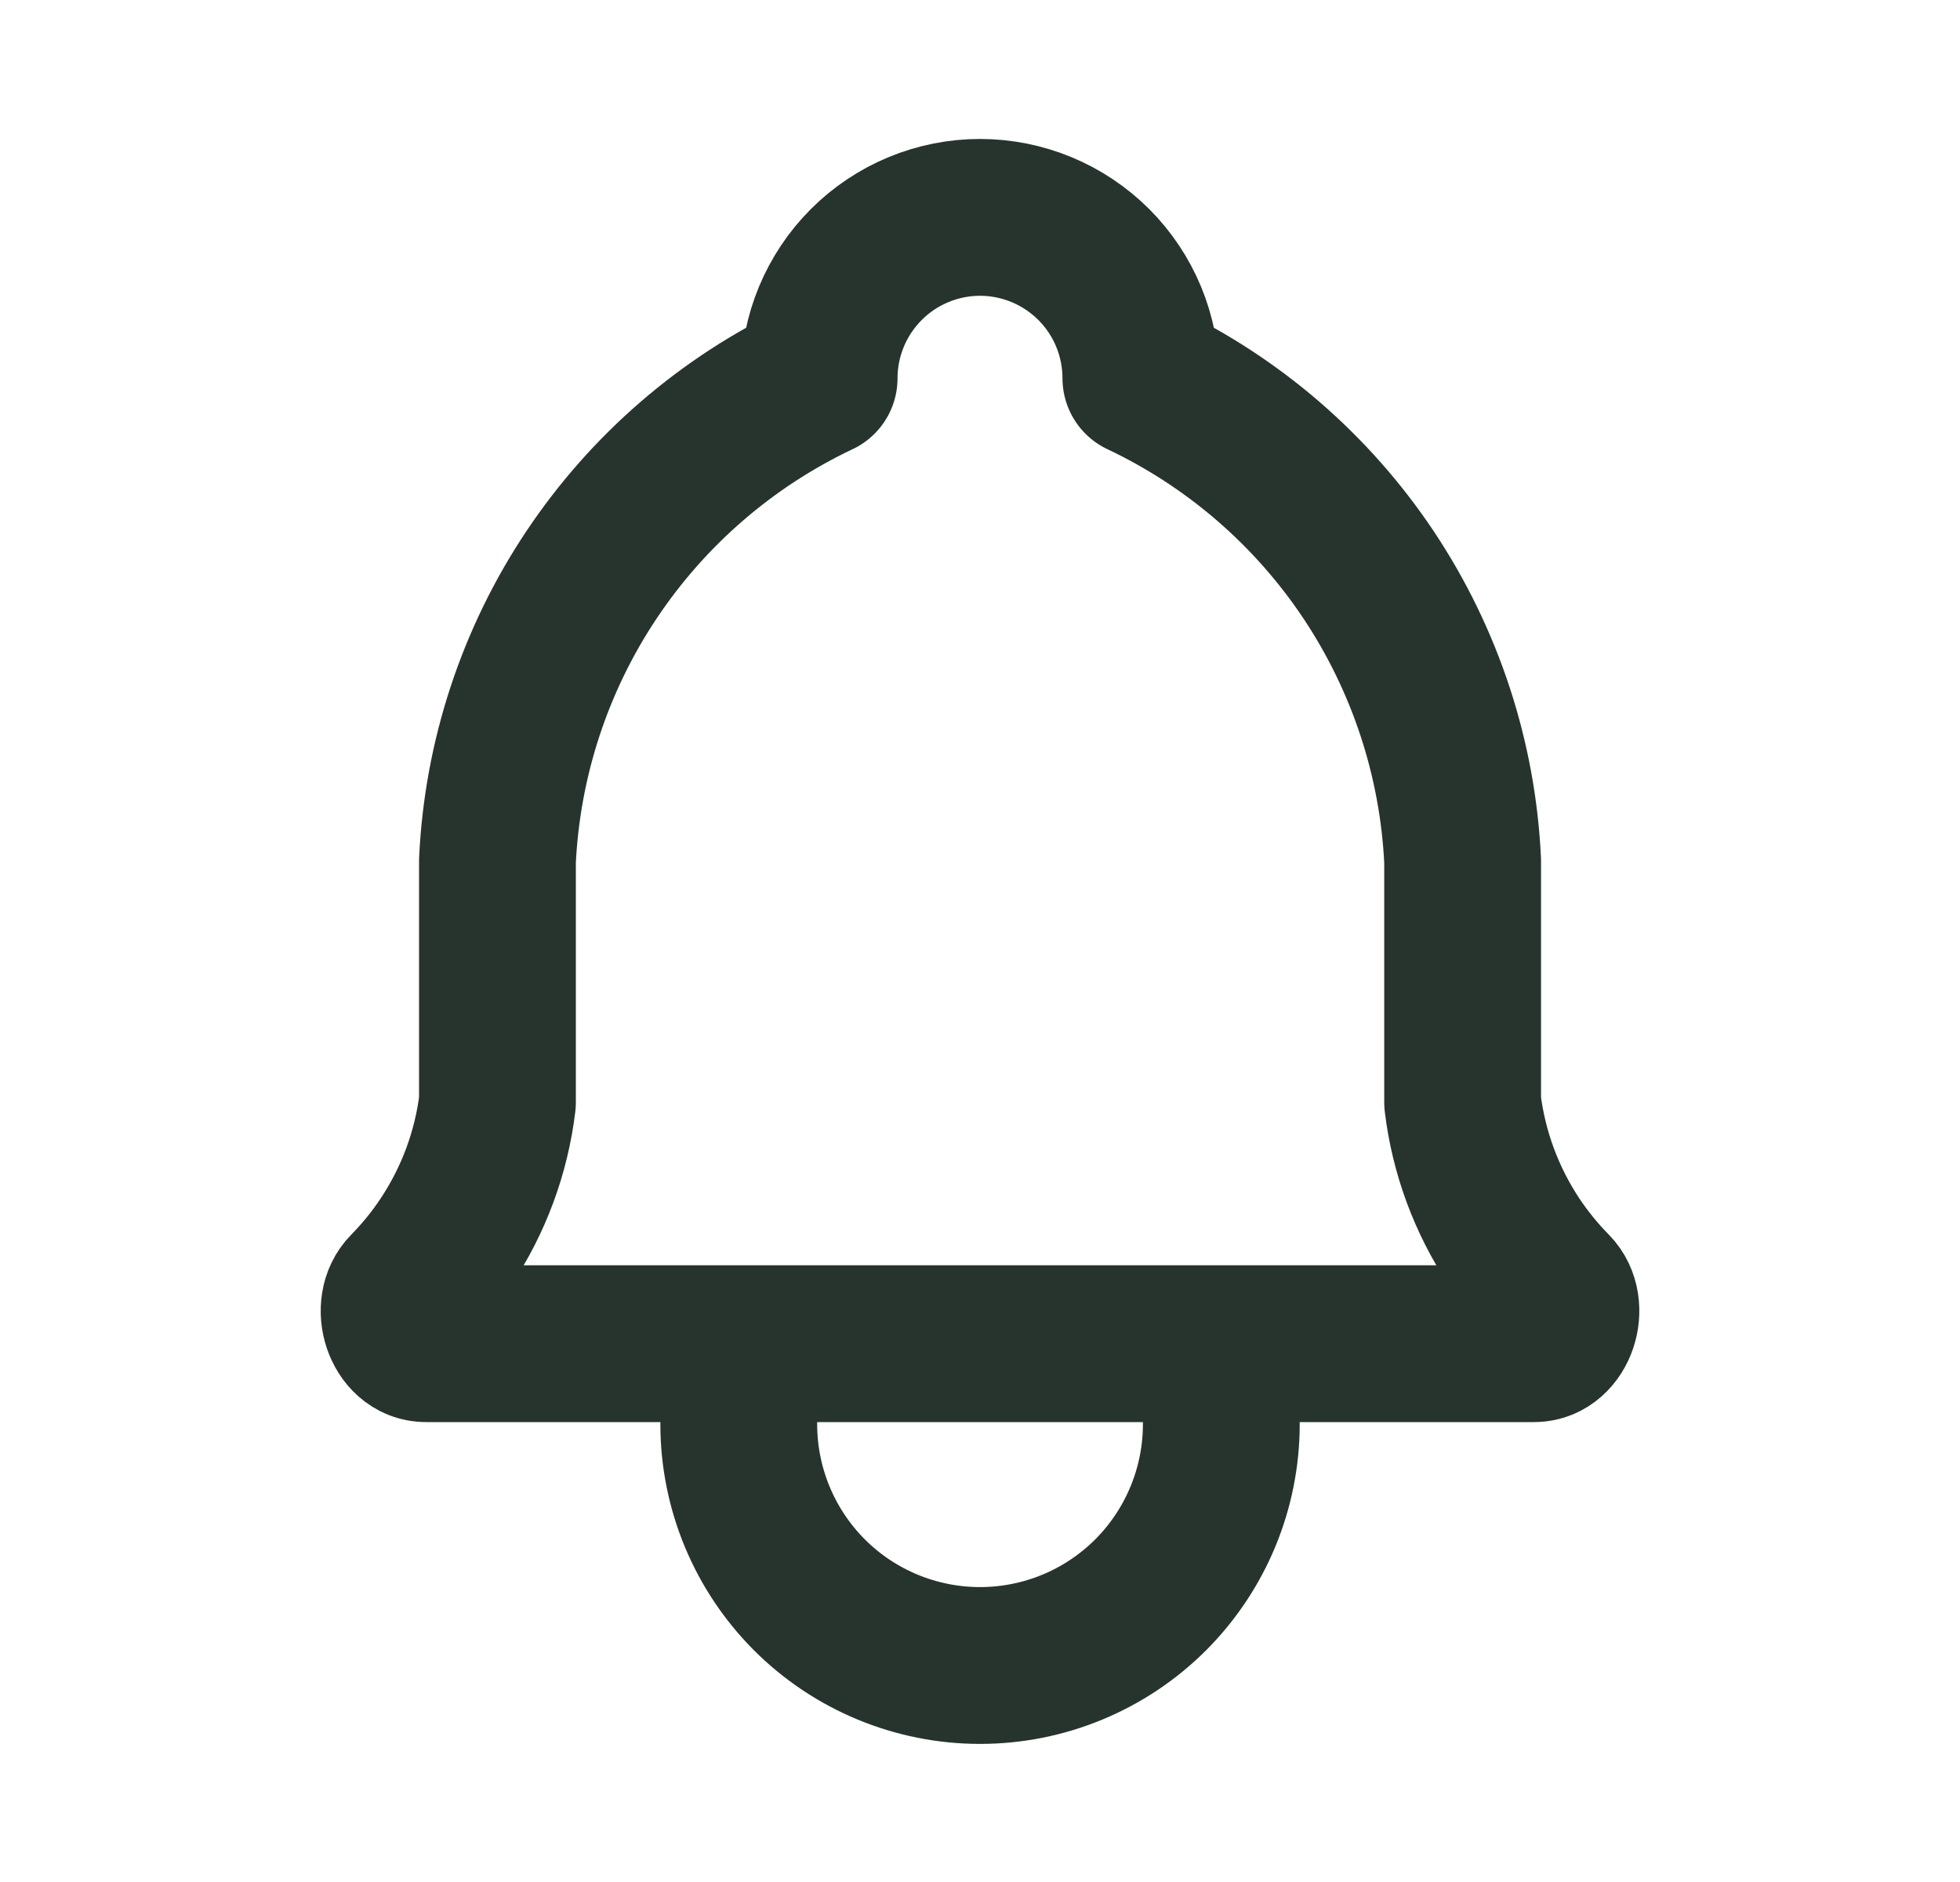
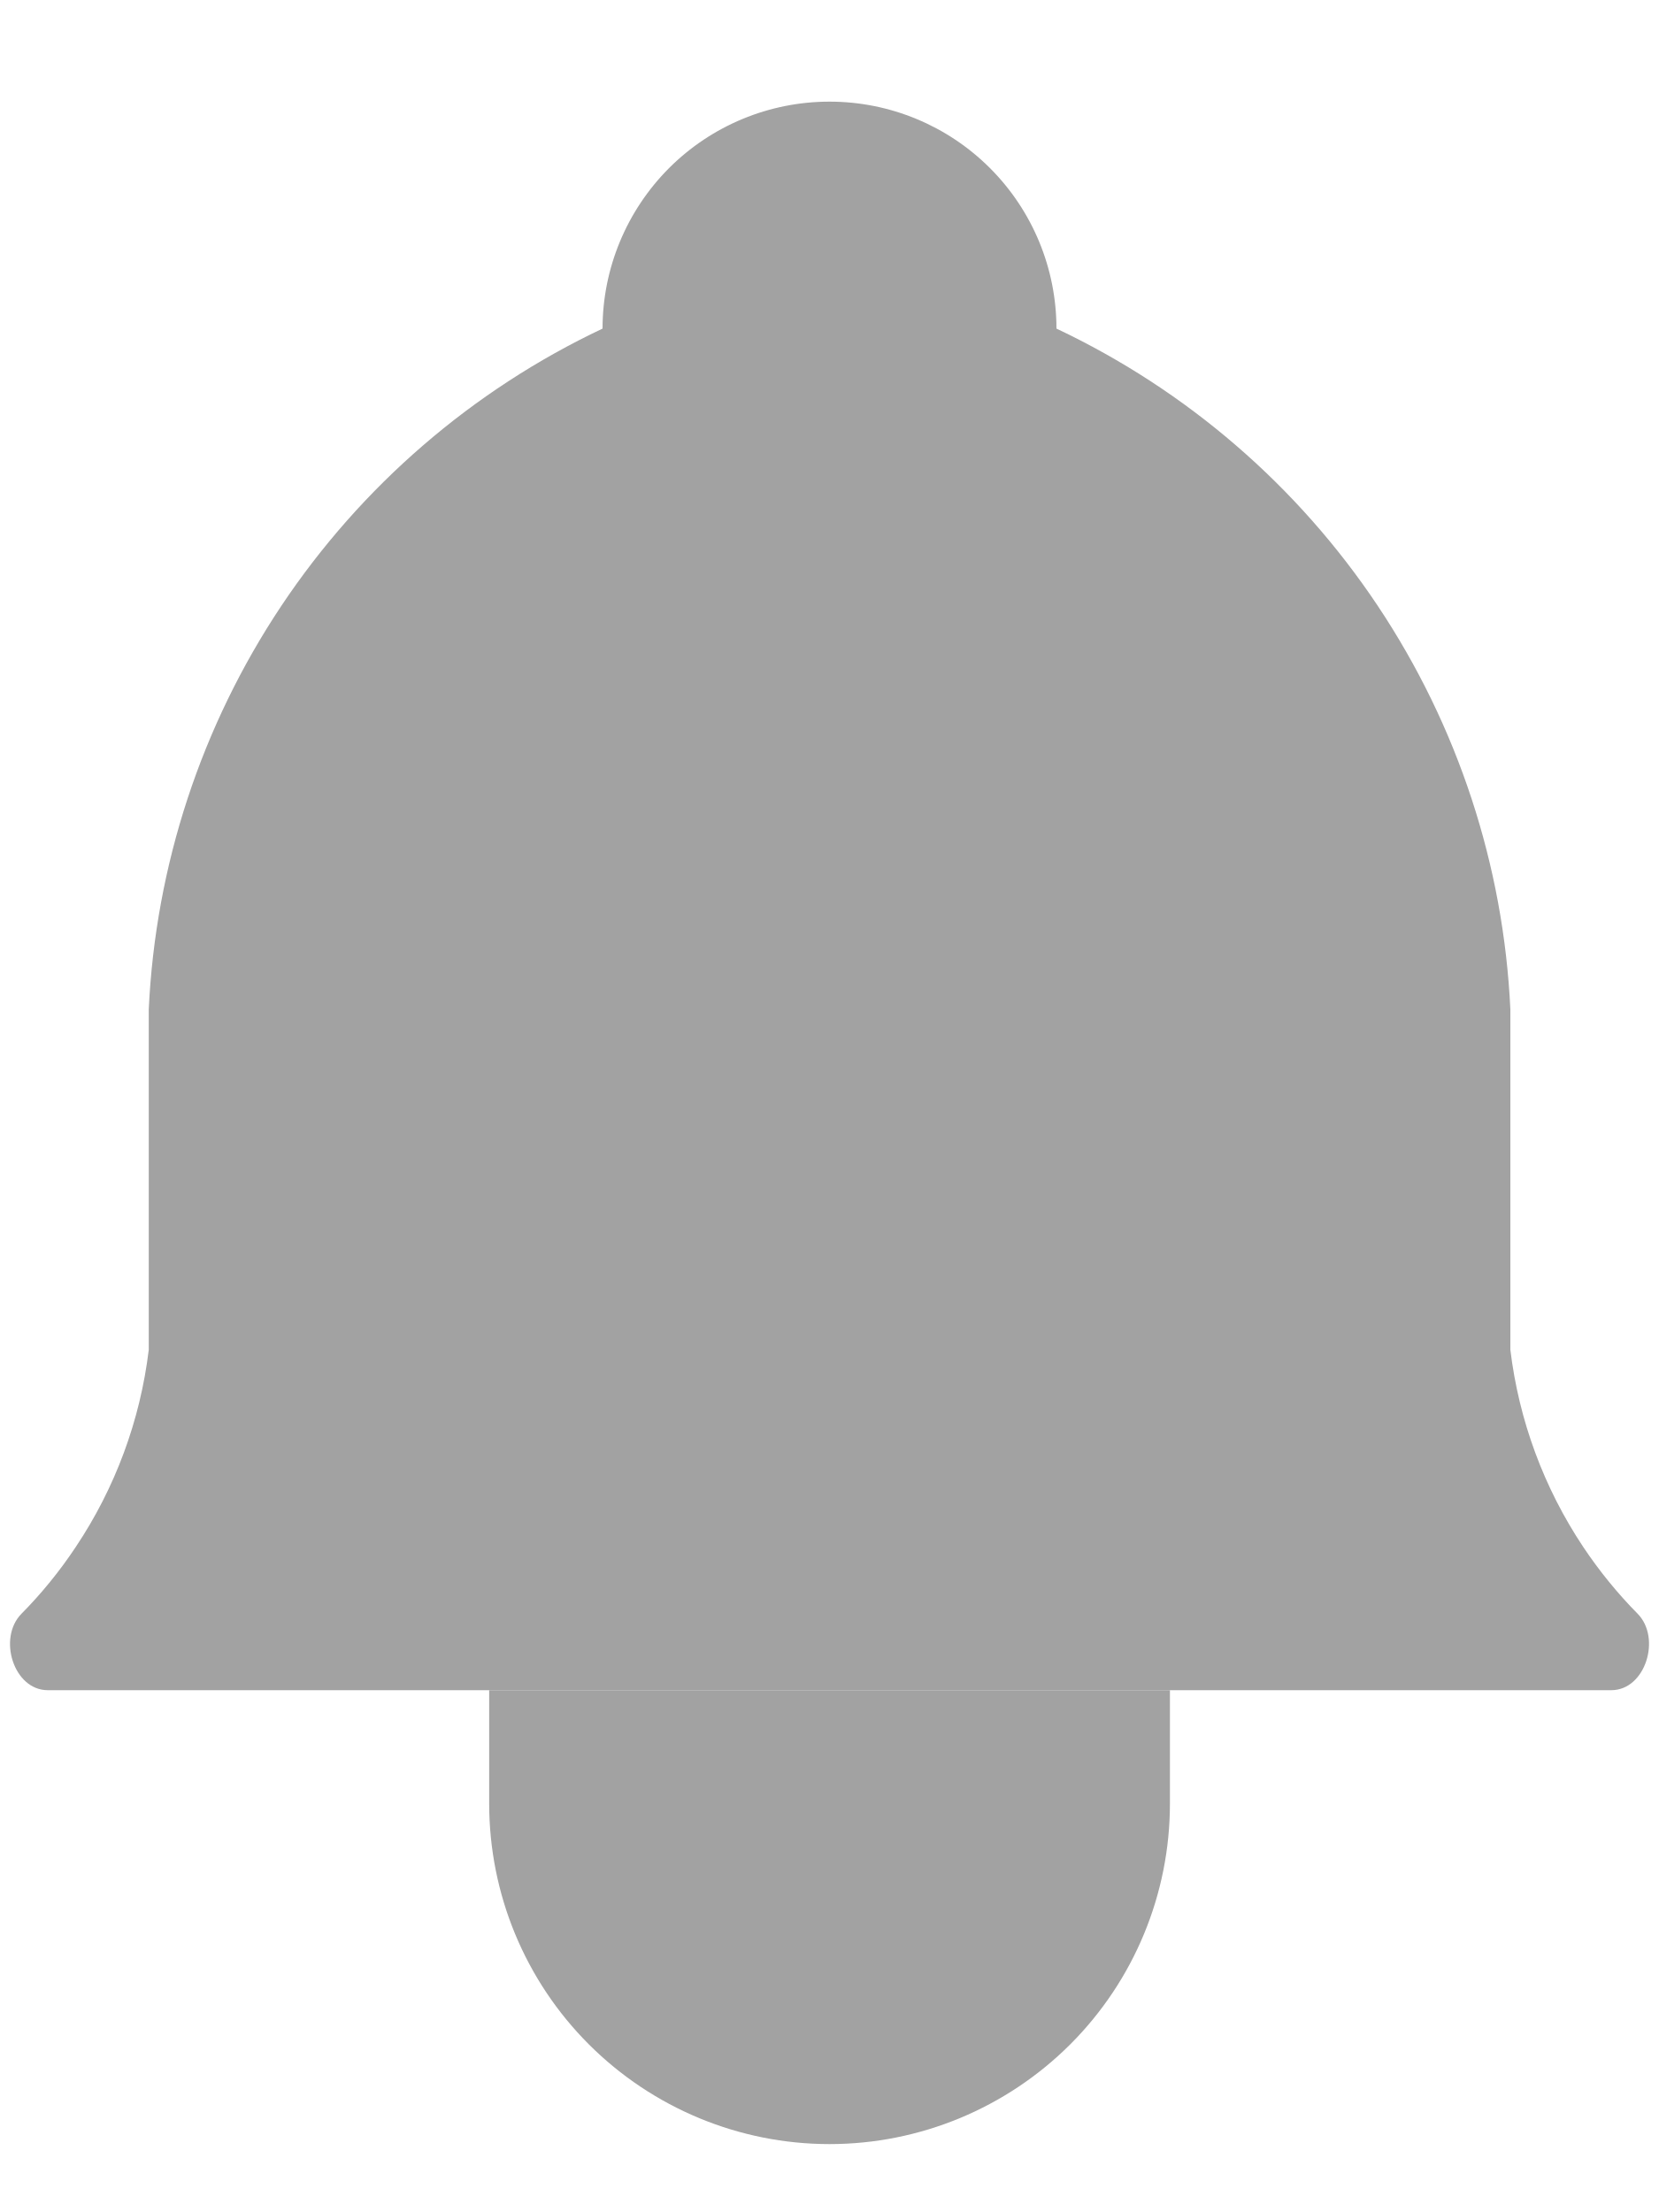
- <svg xmlns="http://www.w3.org/2000/svg" width="25" height="24" viewBox="0 0 25 24" fill="none">
-   <path d="M9.423 17.135V18.161C9.423 18.977 9.747 19.76 10.324 20.338C10.901 20.915 11.684 21.239 12.5 21.239C13.317 21.239 14.099 20.915 14.677 20.338C15.254 19.76 15.578 18.977 15.578 18.161V17.135M10.448 4.824C10.448 4.28 10.665 3.758 11.05 3.373C11.434 2.989 11.956 2.772 12.5 2.772C13.044 2.772 13.566 2.989 13.951 3.373C14.336 3.758 14.552 4.28 14.552 4.824C15.73 5.381 16.735 6.249 17.458 7.333C18.18 8.417 18.595 9.678 18.656 10.98V14.058C18.733 14.695 18.959 15.306 19.315 15.841C19.46 16.058 19.625 16.26 19.807 16.445C20.023 16.664 19.877 17.135 19.569 17.135H5.432C5.123 17.135 4.977 16.664 5.194 16.445C5.376 16.26 5.541 16.058 5.685 15.841C6.042 15.306 6.268 14.695 6.345 14.058V10.98C6.406 9.678 6.82 8.417 7.543 7.333C8.266 6.249 9.27 5.381 10.448 4.824Z" stroke="#27342E" stroke-width="2" stroke-linecap="round" stroke-linejoin="round" />
+ <svg xmlns="http://www.w3.org/2000/svg" width="15" height="20" viewBox="0 0 15 20" fill="none">
+   <path d="M5.448 2.971C5.448 2.427 5.665 1.905 6.049 1.52C6.434 1.135 6.956 0.919 7.5 0.919C8.045 0.919 8.566 1.135 8.951 1.52C9.336 1.905 9.552 2.427 9.552 2.971C10.73 3.528 11.735 4.395 12.458 5.479C13.181 6.564 13.595 7.824 13.656 9.126V12.204C13.733 12.842 13.959 13.453 14.315 13.987C14.46 14.204 14.625 14.407 14.807 14.591C15.023 14.811 14.877 15.282 14.569 15.282H0.432C0.123 15.282 -0.023 14.811 0.194 14.591C0.376 14.407 0.541 14.204 0.685 13.987C1.042 13.453 1.268 12.842 1.345 12.204V9.126C1.406 7.824 1.82 6.564 2.543 5.479C3.266 4.395 4.27 3.528 5.448 2.971Z" fill="#A2A2A2" />
+   <path d="M4.423 15.282V16.308C4.423 17.124 4.747 17.907 5.324 18.484C5.901 19.061 6.684 19.386 7.5 19.386C8.317 19.386 9.099 19.061 9.677 18.484C10.254 17.907 10.578 17.124 10.578 16.308V15.282" fill="#A2A2A2" />
</svg>
